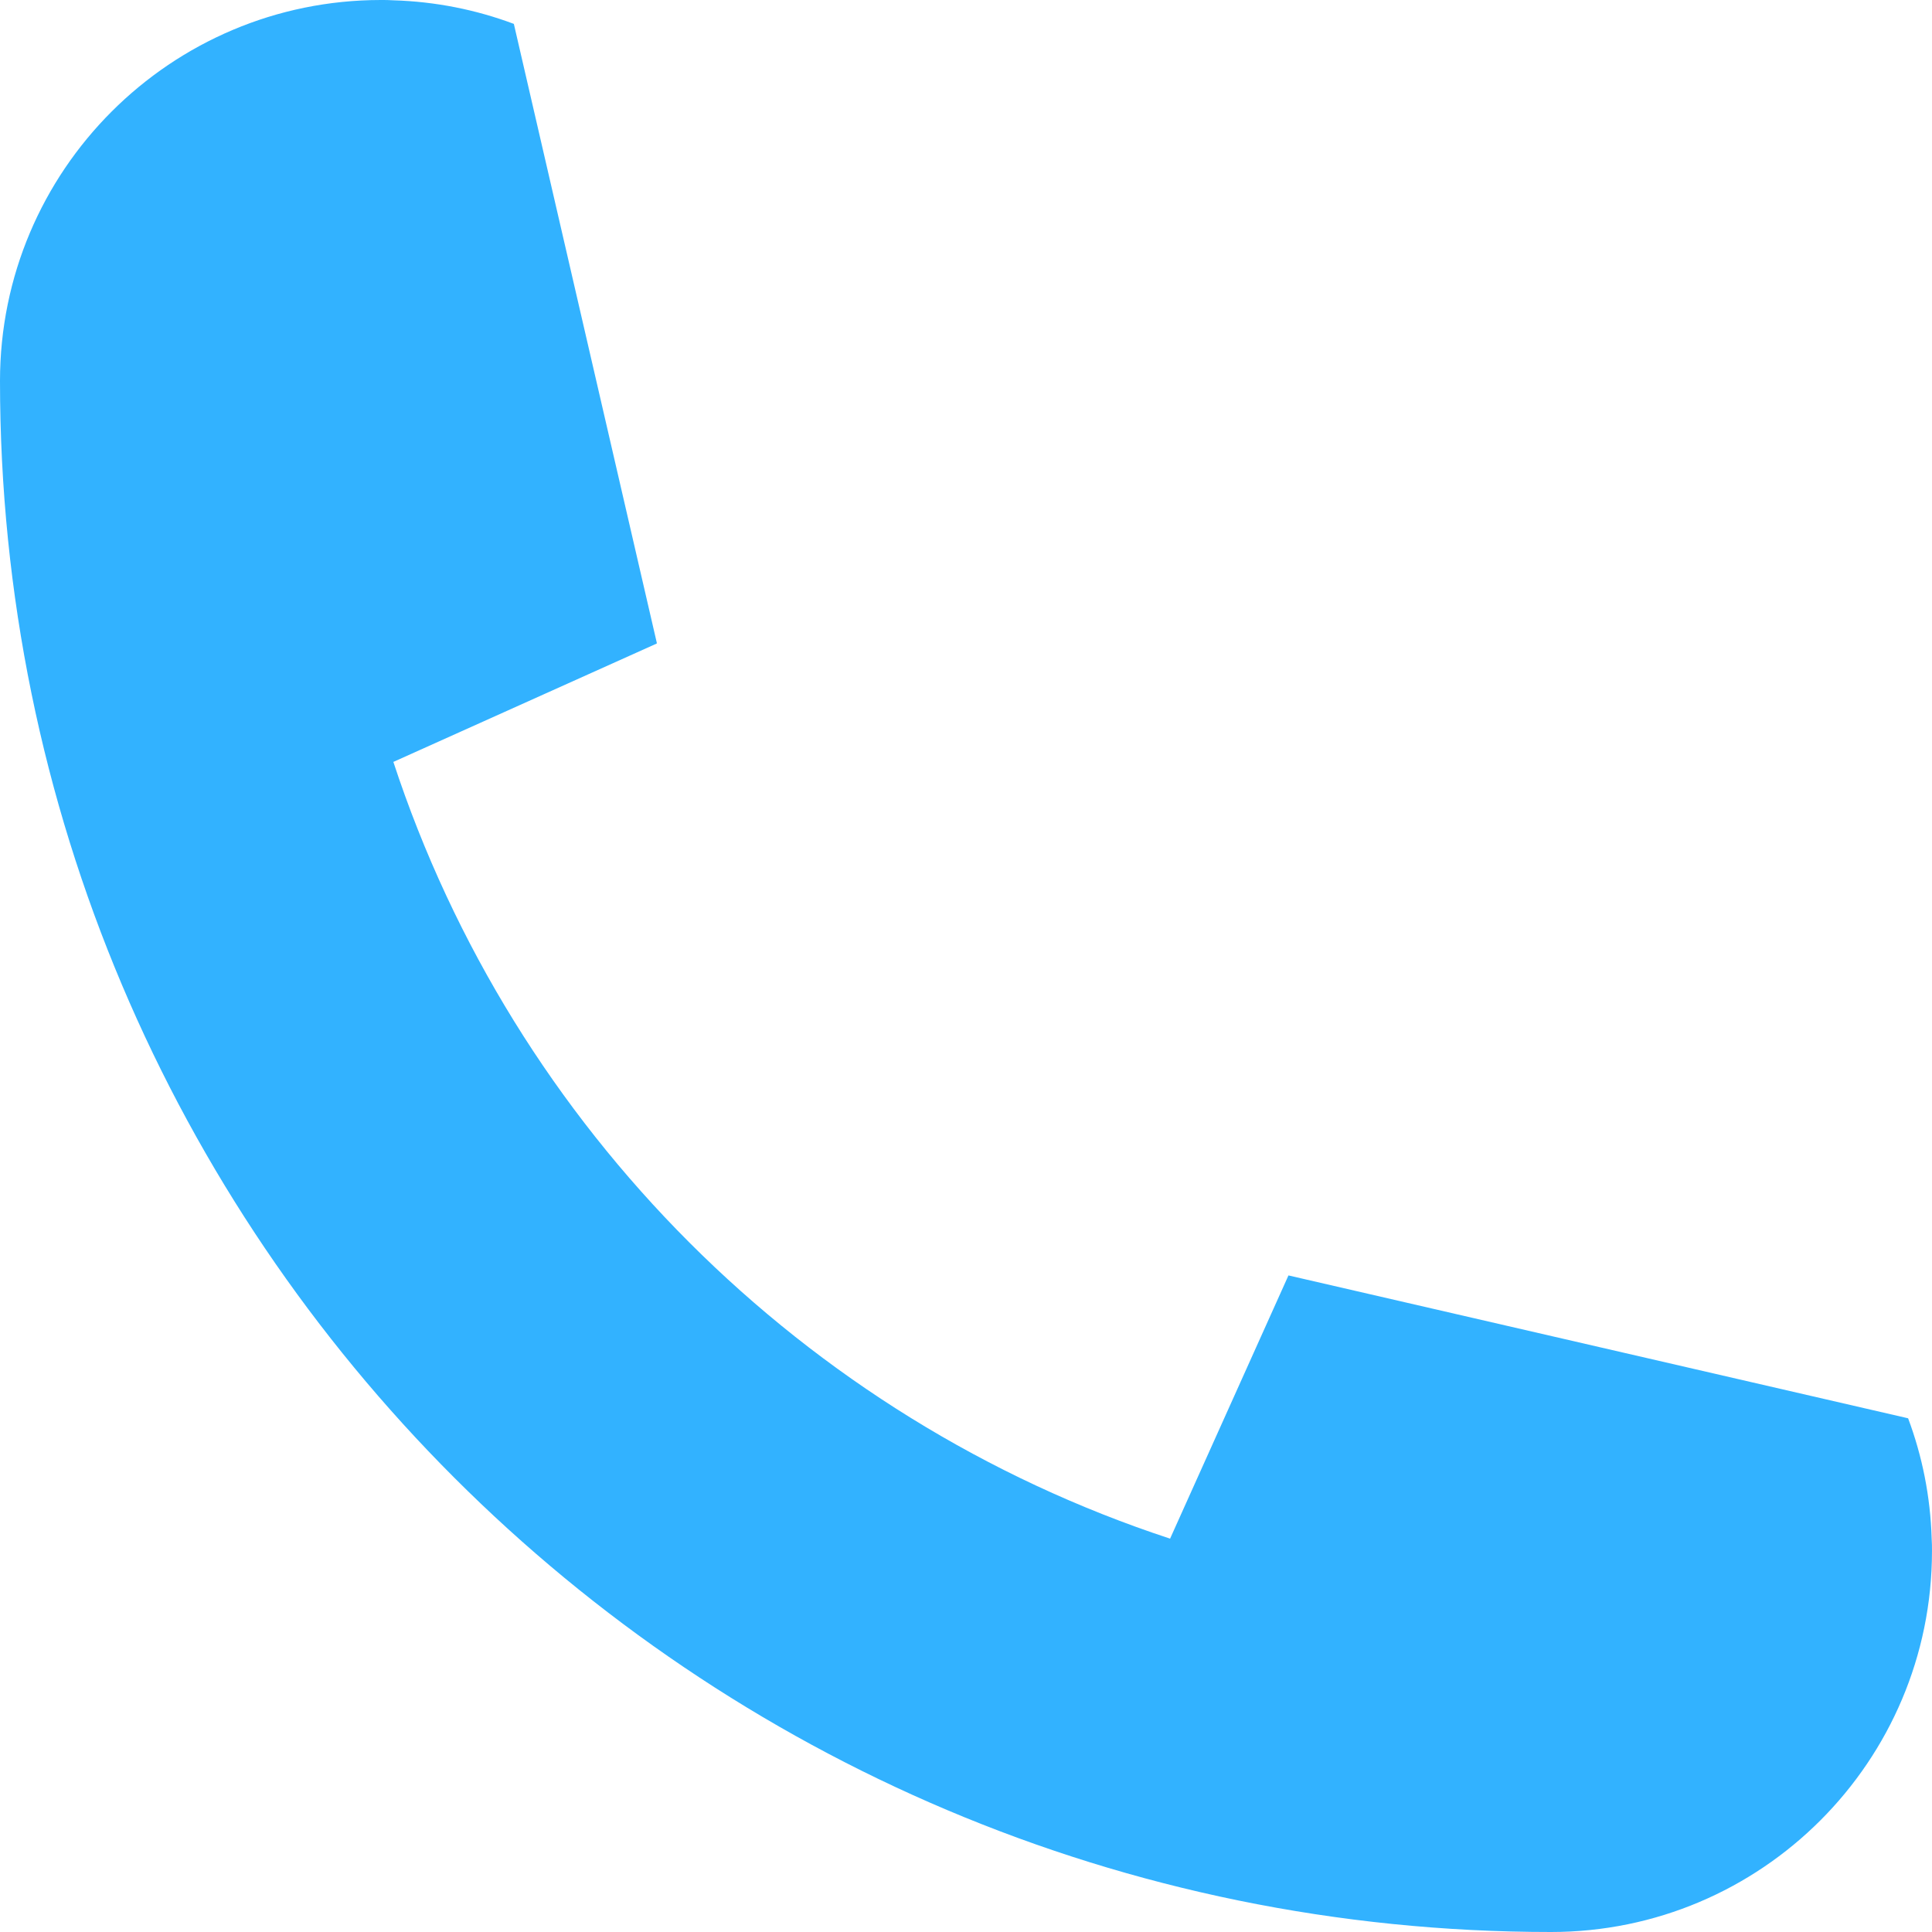
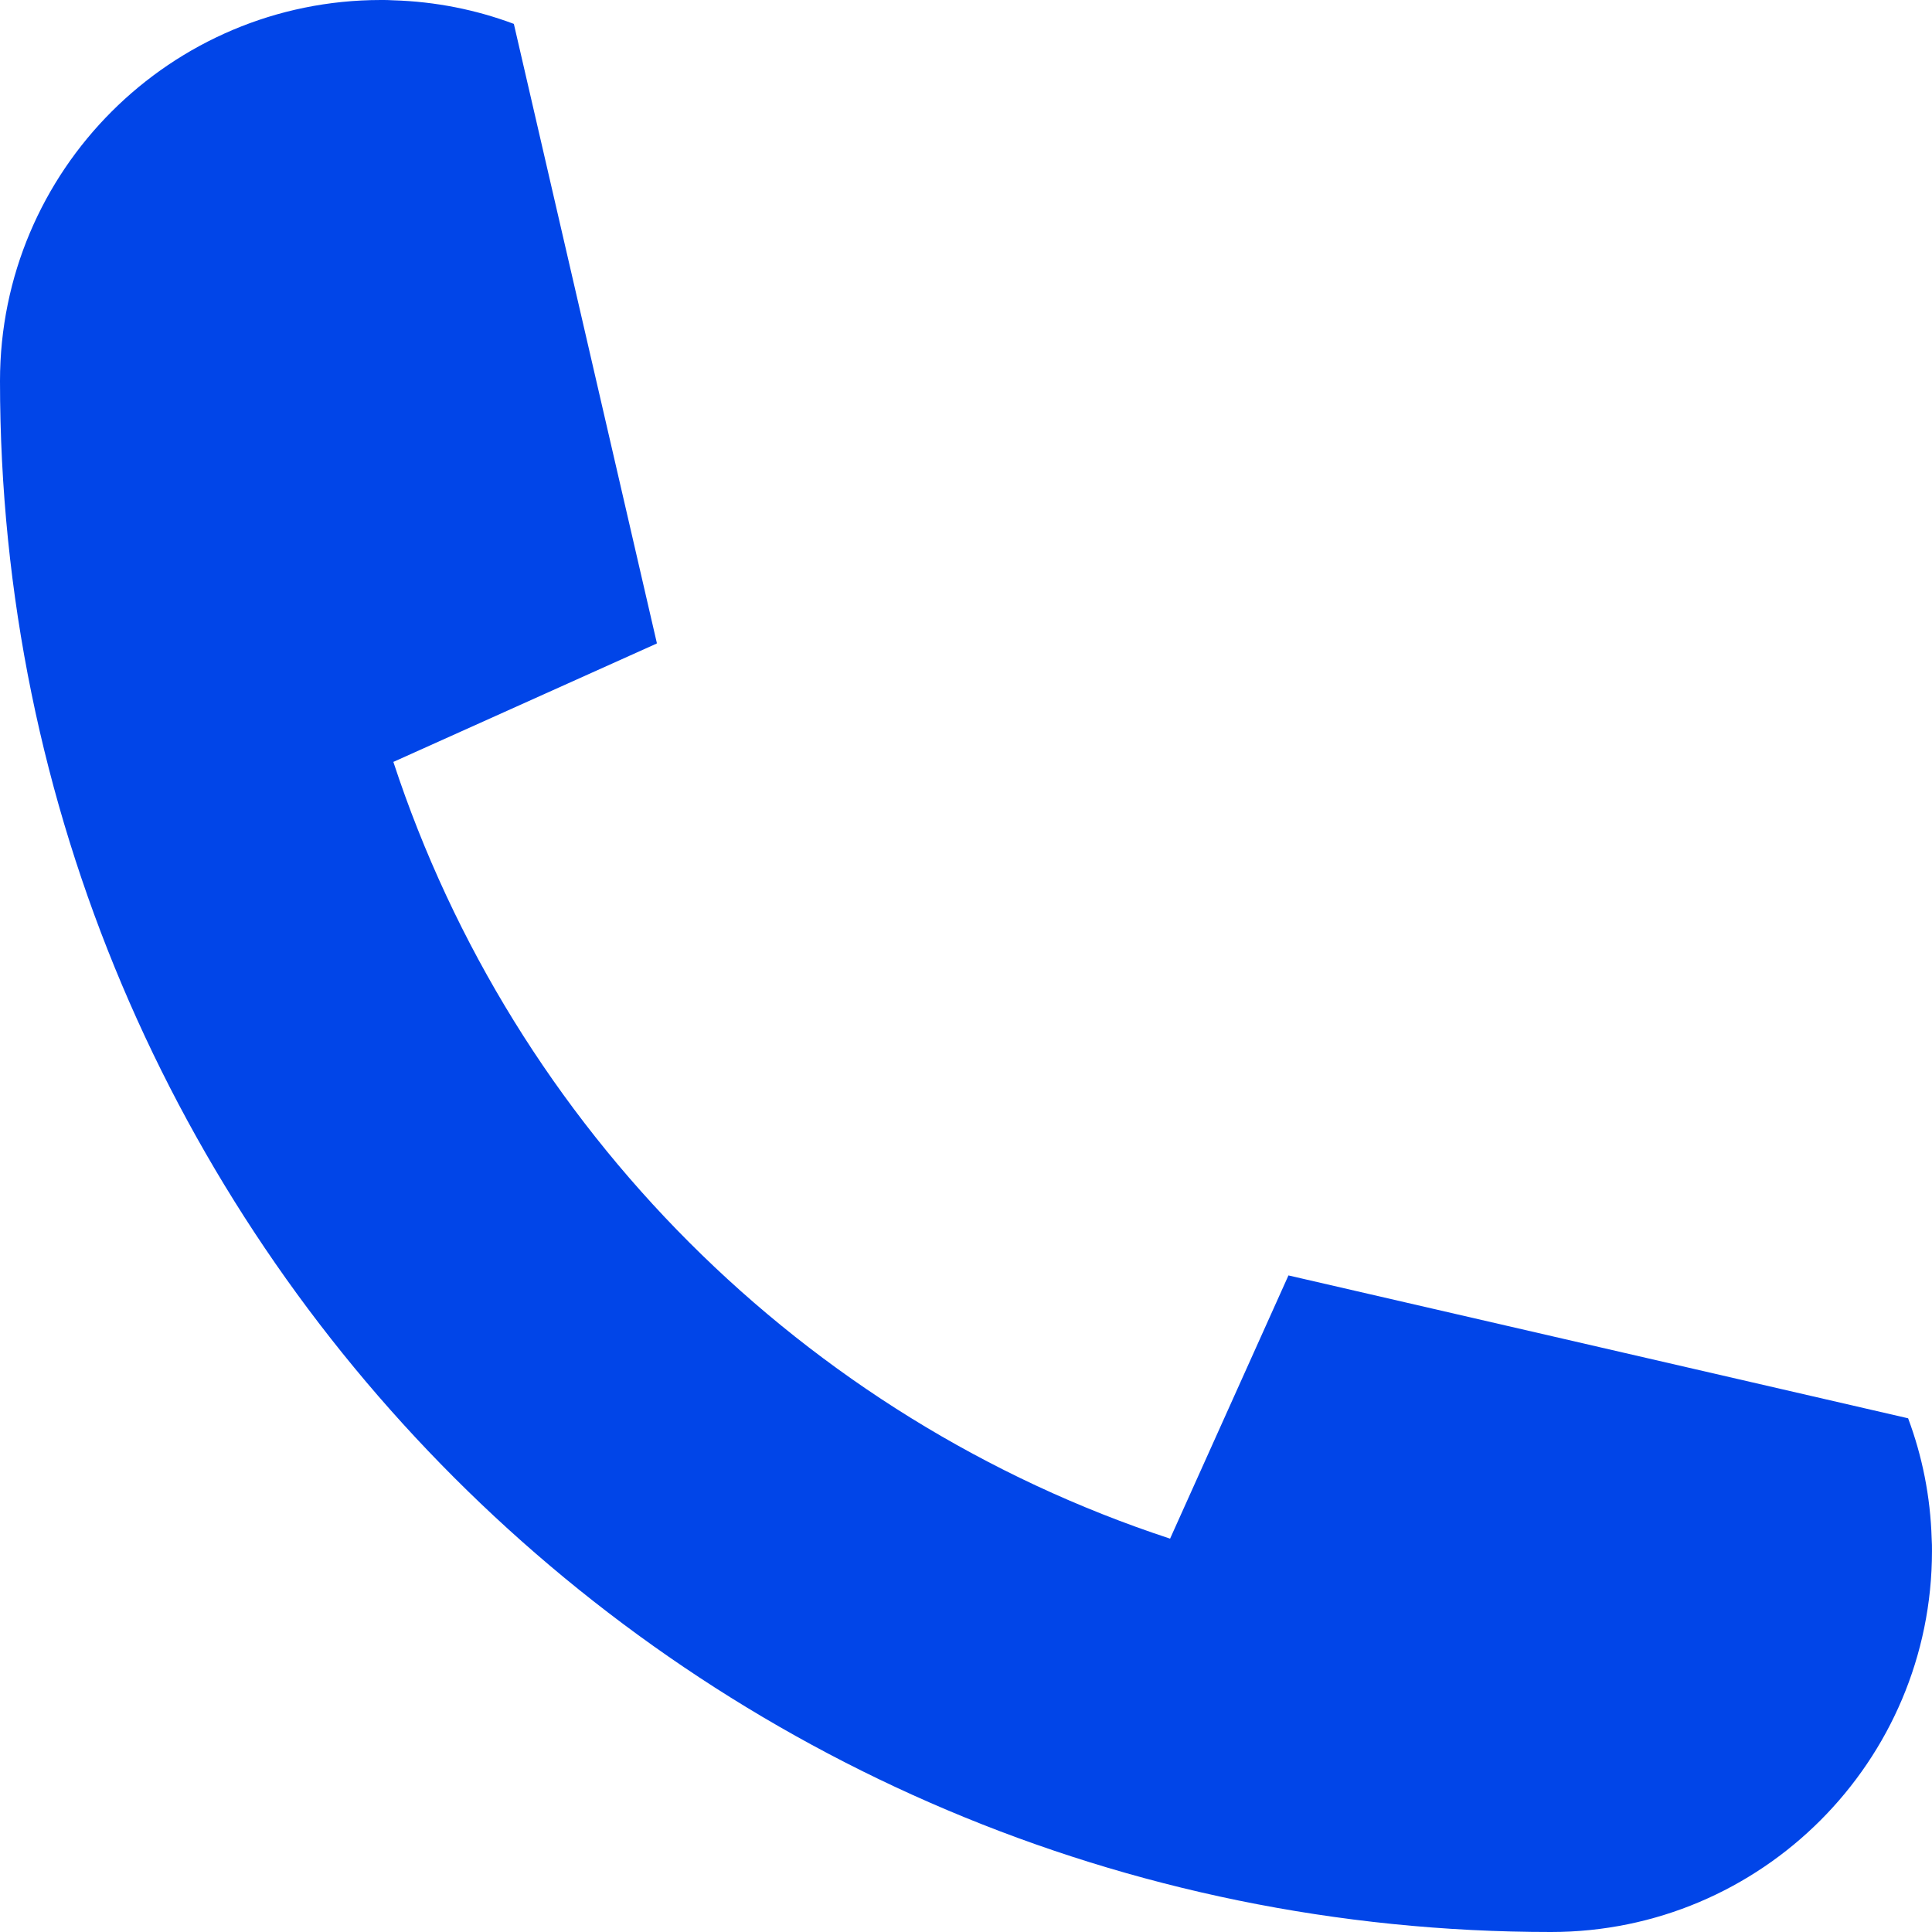
<svg xmlns="http://www.w3.org/2000/svg" width="500" zoomAndPan="magnify" viewBox="0 0 375 375" height="500" preserveAspectRatio="xMidYMid meet" version="1.0">
-   <path fill="#32B2FF" d="M 370.363 275.289 C 373.098 282.602 374.695 290.461 374.938 298.68 C 374.996 299.461 374.996 300.246 374.996 301.059 C 374.996 341.883 341.879 375 301.055 375 C 134.785 375 0 240.215 0 73.941 C 0 33.117 33.117 0 73.941 0 C 74.754 0 75.535 0 76.32 0.059 C 84.535 0.301 92.426 1.898 99.738 4.637 L 127.496 124.82 C 127.496 124.879 127.469 124.91 127.406 124.938 L 76.5 147.82 L 76.348 147.879 C 99.711 219.02 155.977 275.289 227.117 298.652 L 227.18 298.5 L 250.09 247.559 L 370.363 275.289 " fill-opacity="1" fill-rule="nonzero" />
+   <path fill="#0145E8" d="M 370.363 275.289 C 373.098 282.602 374.695 290.461 374.938 298.68 C 374.996 299.461 374.996 300.246 374.996 301.059 C 374.996 341.883 341.879 375 301.055 375 C 134.785 375 0 240.215 0 73.941 C 0 33.117 33.117 0 73.941 0 C 74.754 0 75.535 0 76.32 0.059 C 84.535 0.301 92.426 1.898 99.738 4.637 L 127.496 124.82 C 127.496 124.879 127.469 124.91 127.406 124.938 L 76.5 147.82 L 76.348 147.879 C 99.711 219.02 155.977 275.289 227.117 298.652 L 227.18 298.5 L 250.09 247.559 L 370.363 275.289 " fill-opacity="1" fill-rule="nonzero" />
</svg>
